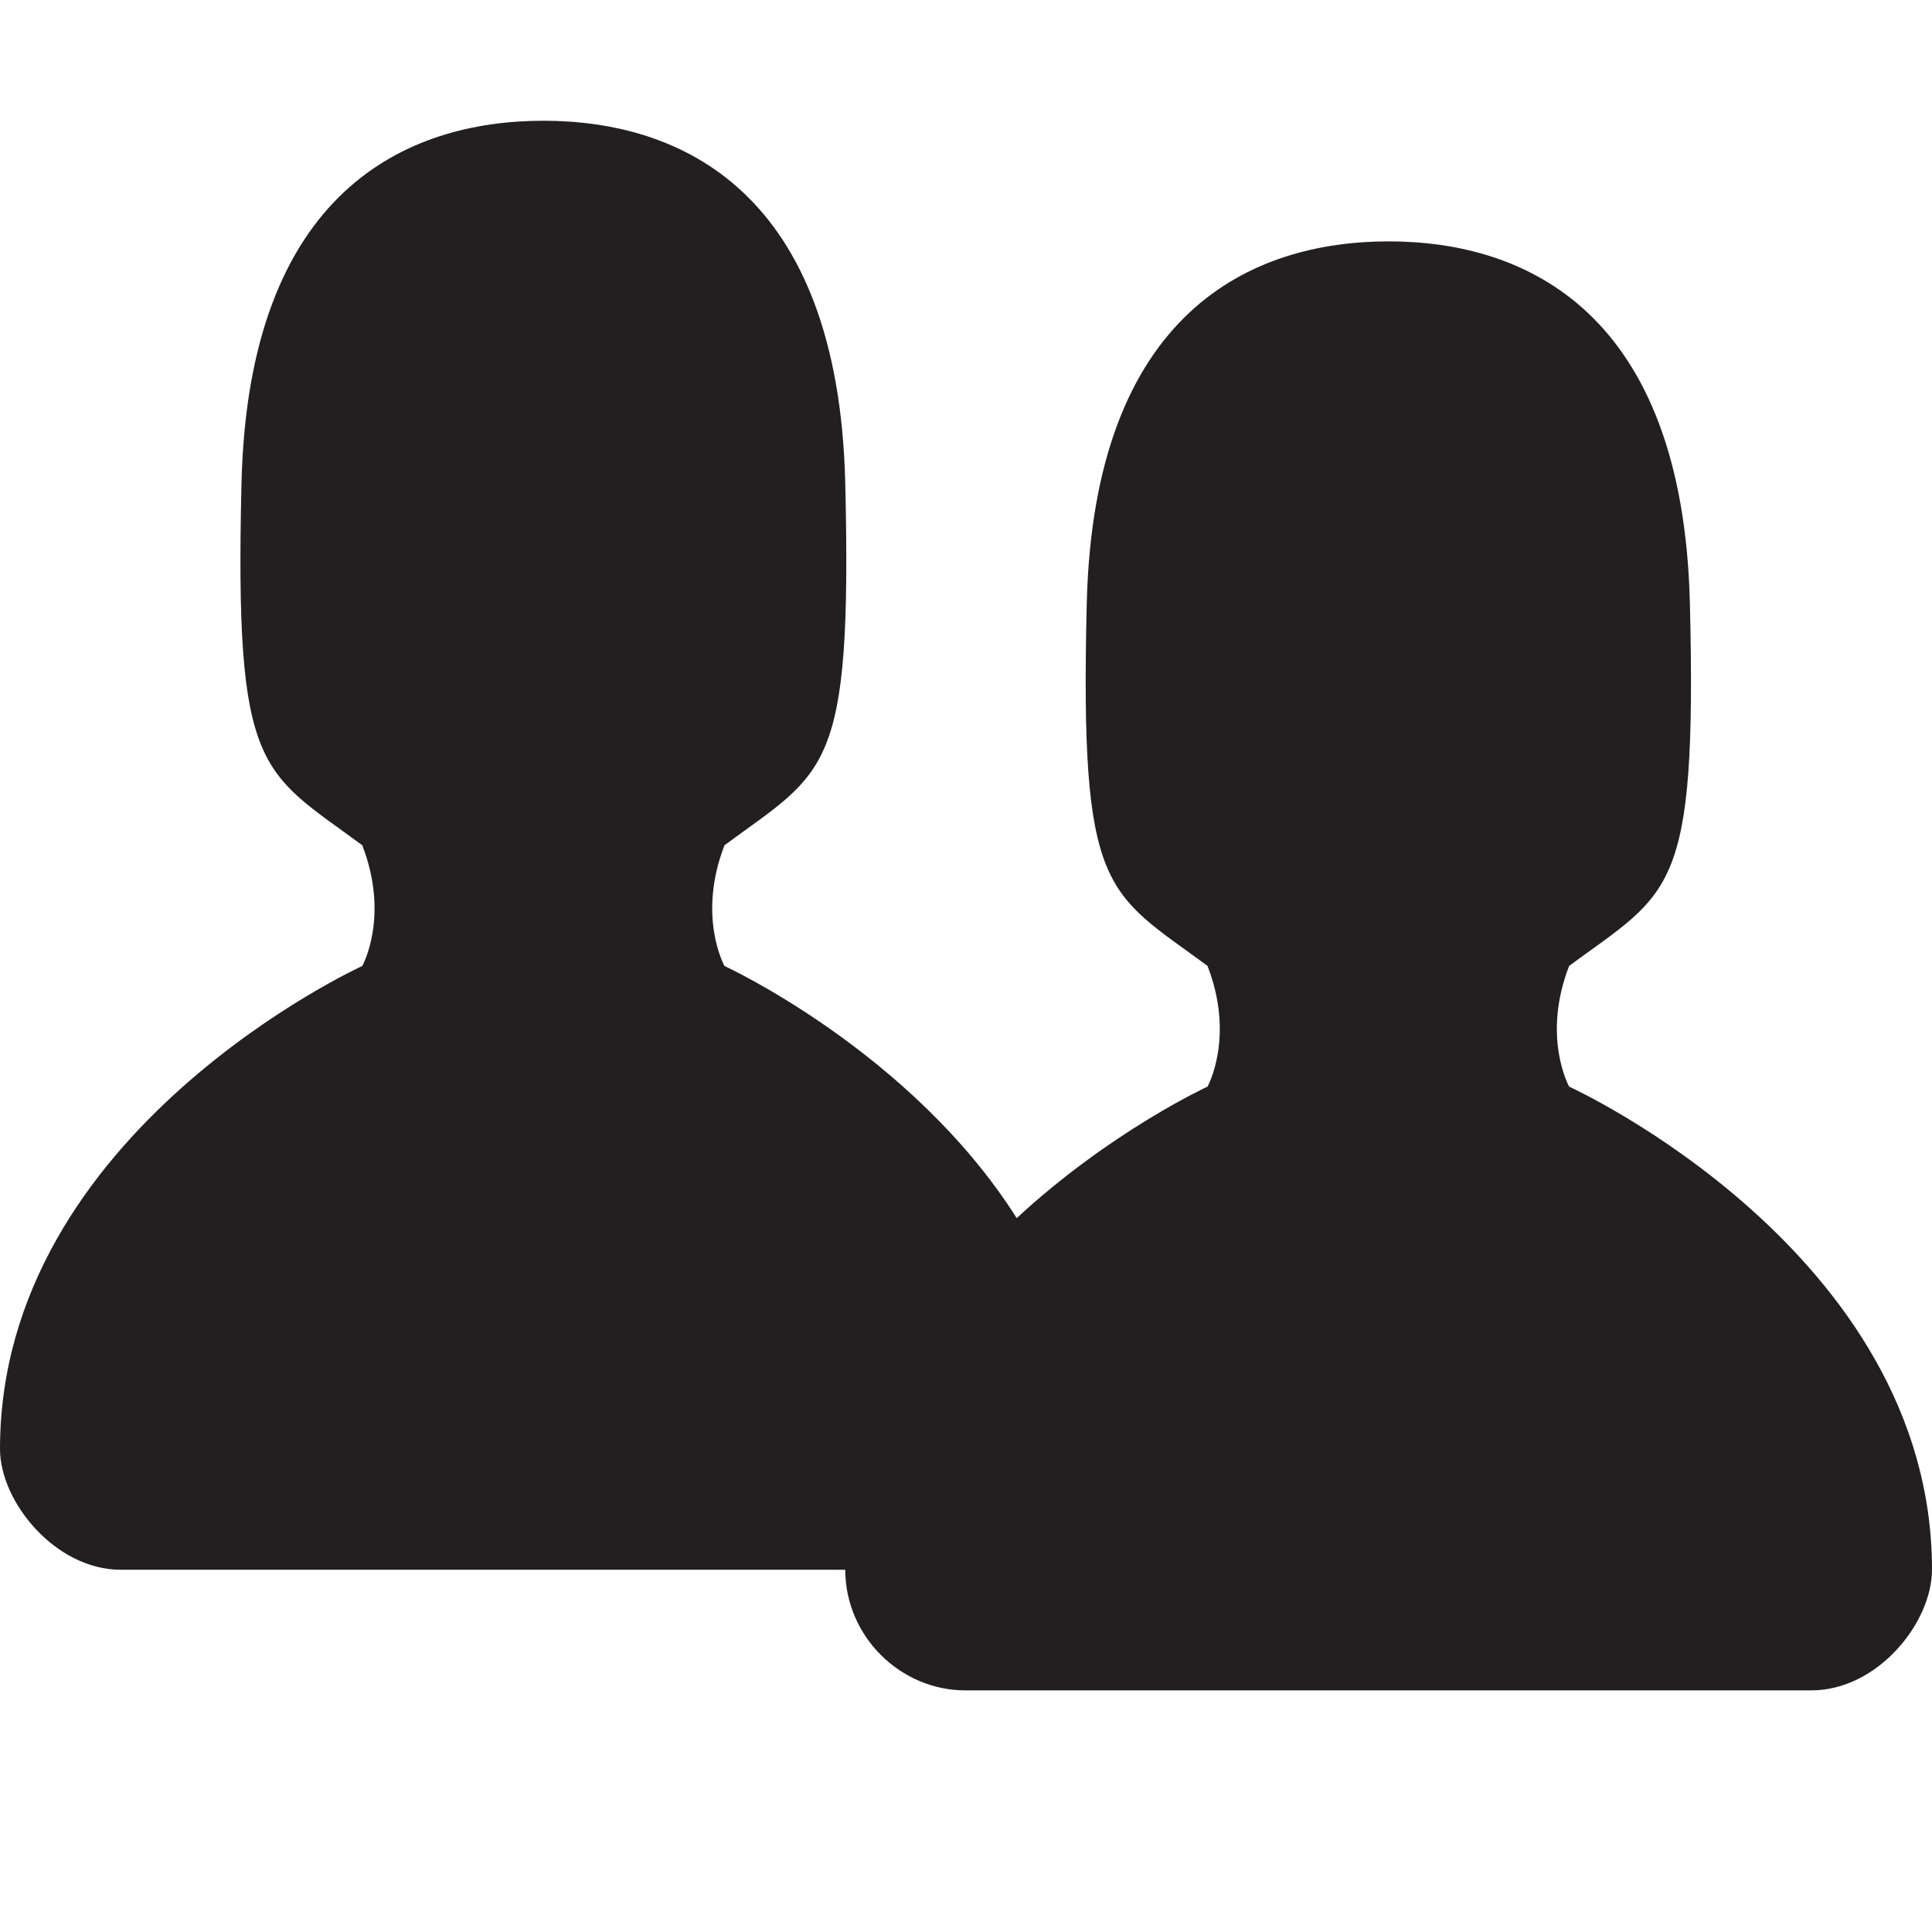
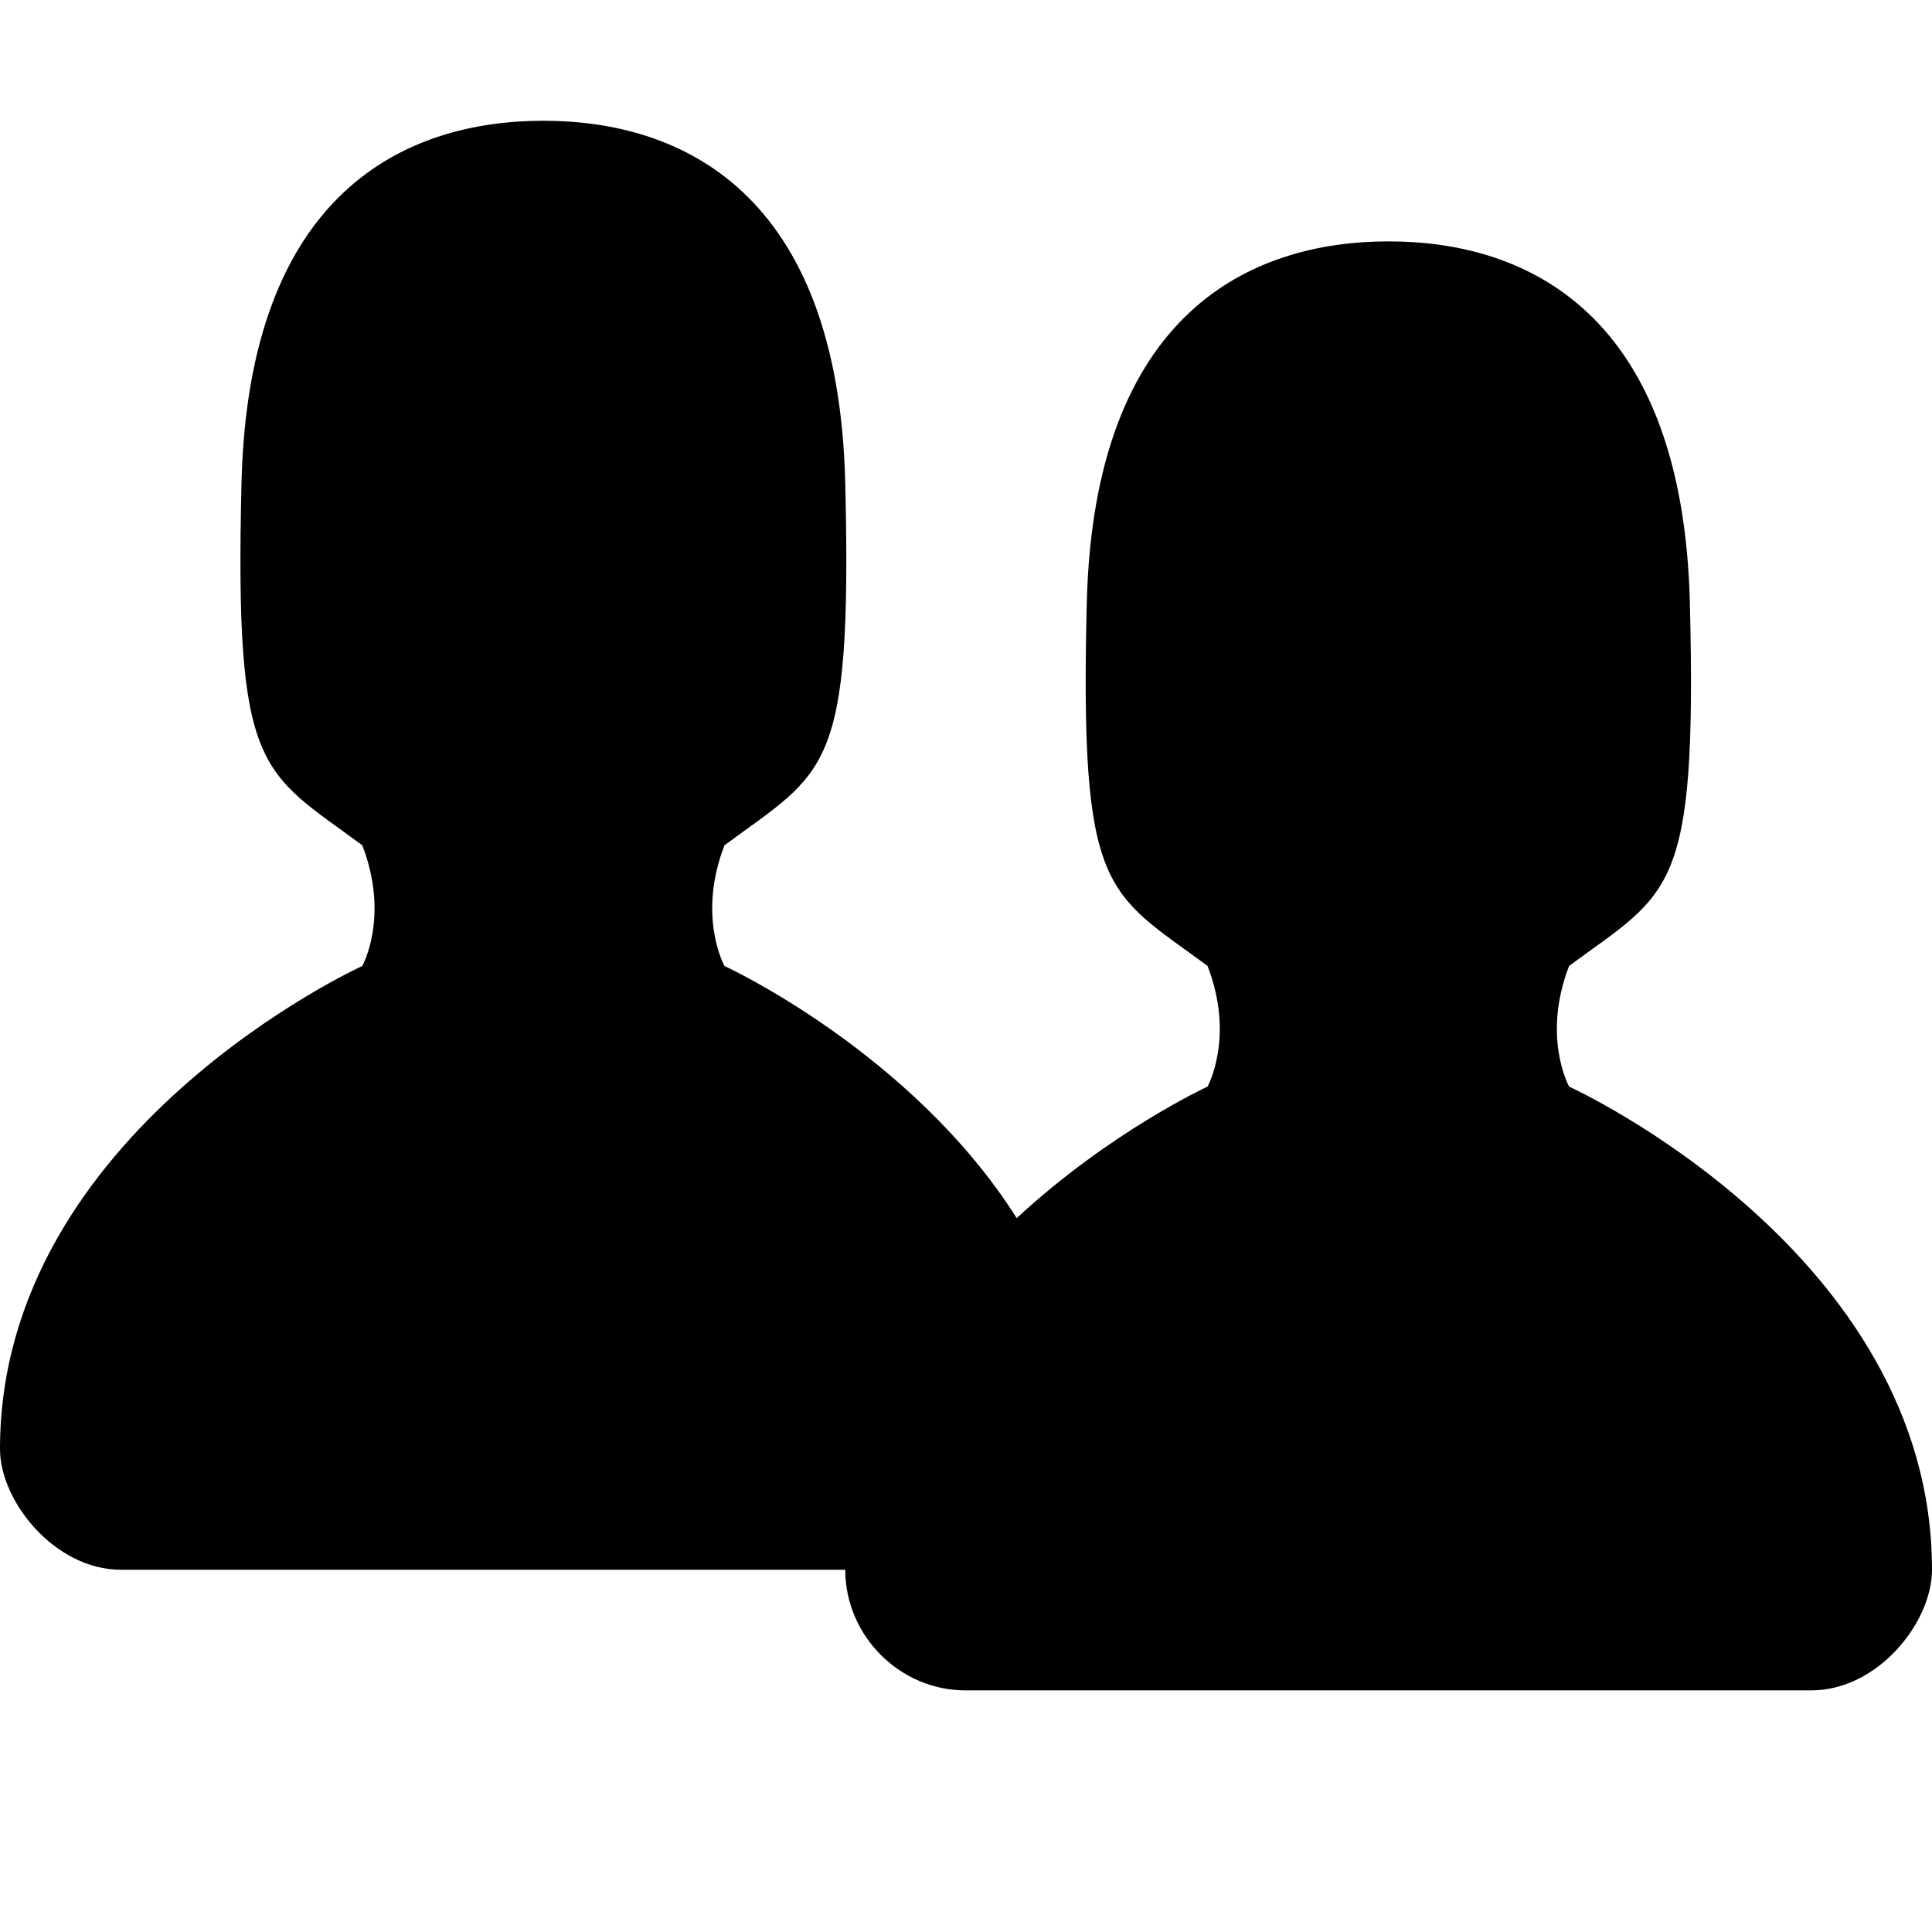
- <svg xmlns="http://www.w3.org/2000/svg" width="16px" height="16px" viewBox="0 0 16 16" version="1.1">
-   <g id="Octicons" stroke="none" stroke-width="1" fill="none" fill-rule="evenodd">
-     <g id="organization" fill="#221F20">
+ <svg xmlns="http://www.w3.org/2000/svg" width="16" height="16" viewBox="0 0 16 16">
+   <g id="z" stroke="none" stroke-width="1" fill="none" fill-rule="evenodd">
+     <g id="o" fill="#000000">
      <path d="M16,12.999 C16,13.438 15.55,13.999 15,13.999 L7.995,13.999 C7.456,13.999 7.001,13.552 7,13 L1,13 C0.46,13 0,12.439 0,12 C0,9.366 3,8 3,8 C3,8 3.229,7.591 3,7 C2.159,6.379 1.942,6.41 2,4 C2.058,1.581 3.367,1 4.5,1 C5.633,1 6.942,1.58 7,4 C7.058,6.41 6.841,6.379 6,7 C5.771,7.59 6,8 6,8 C6,8 7.549,8.711 8.42,10.088 C9.196,9.369 10,8.999 10,8.999 C10,8.999 10.229,8.59 10,7.999 C9.159,7.379 8.942,7.409 9,4.999 C9.058,2.58 10.367,1.999 11.5,1.999 C12.633,1.999 13.937,2.58 13.995,4.999 C14.054,7.409 13.837,7.379 12.995,7.999 C12.766,8.589 12.995,8.999 12.995,8.999 C12.995,8.999 16,10.365 16,12.999" id="Shape" />
    </g>
  </g>
</svg>
